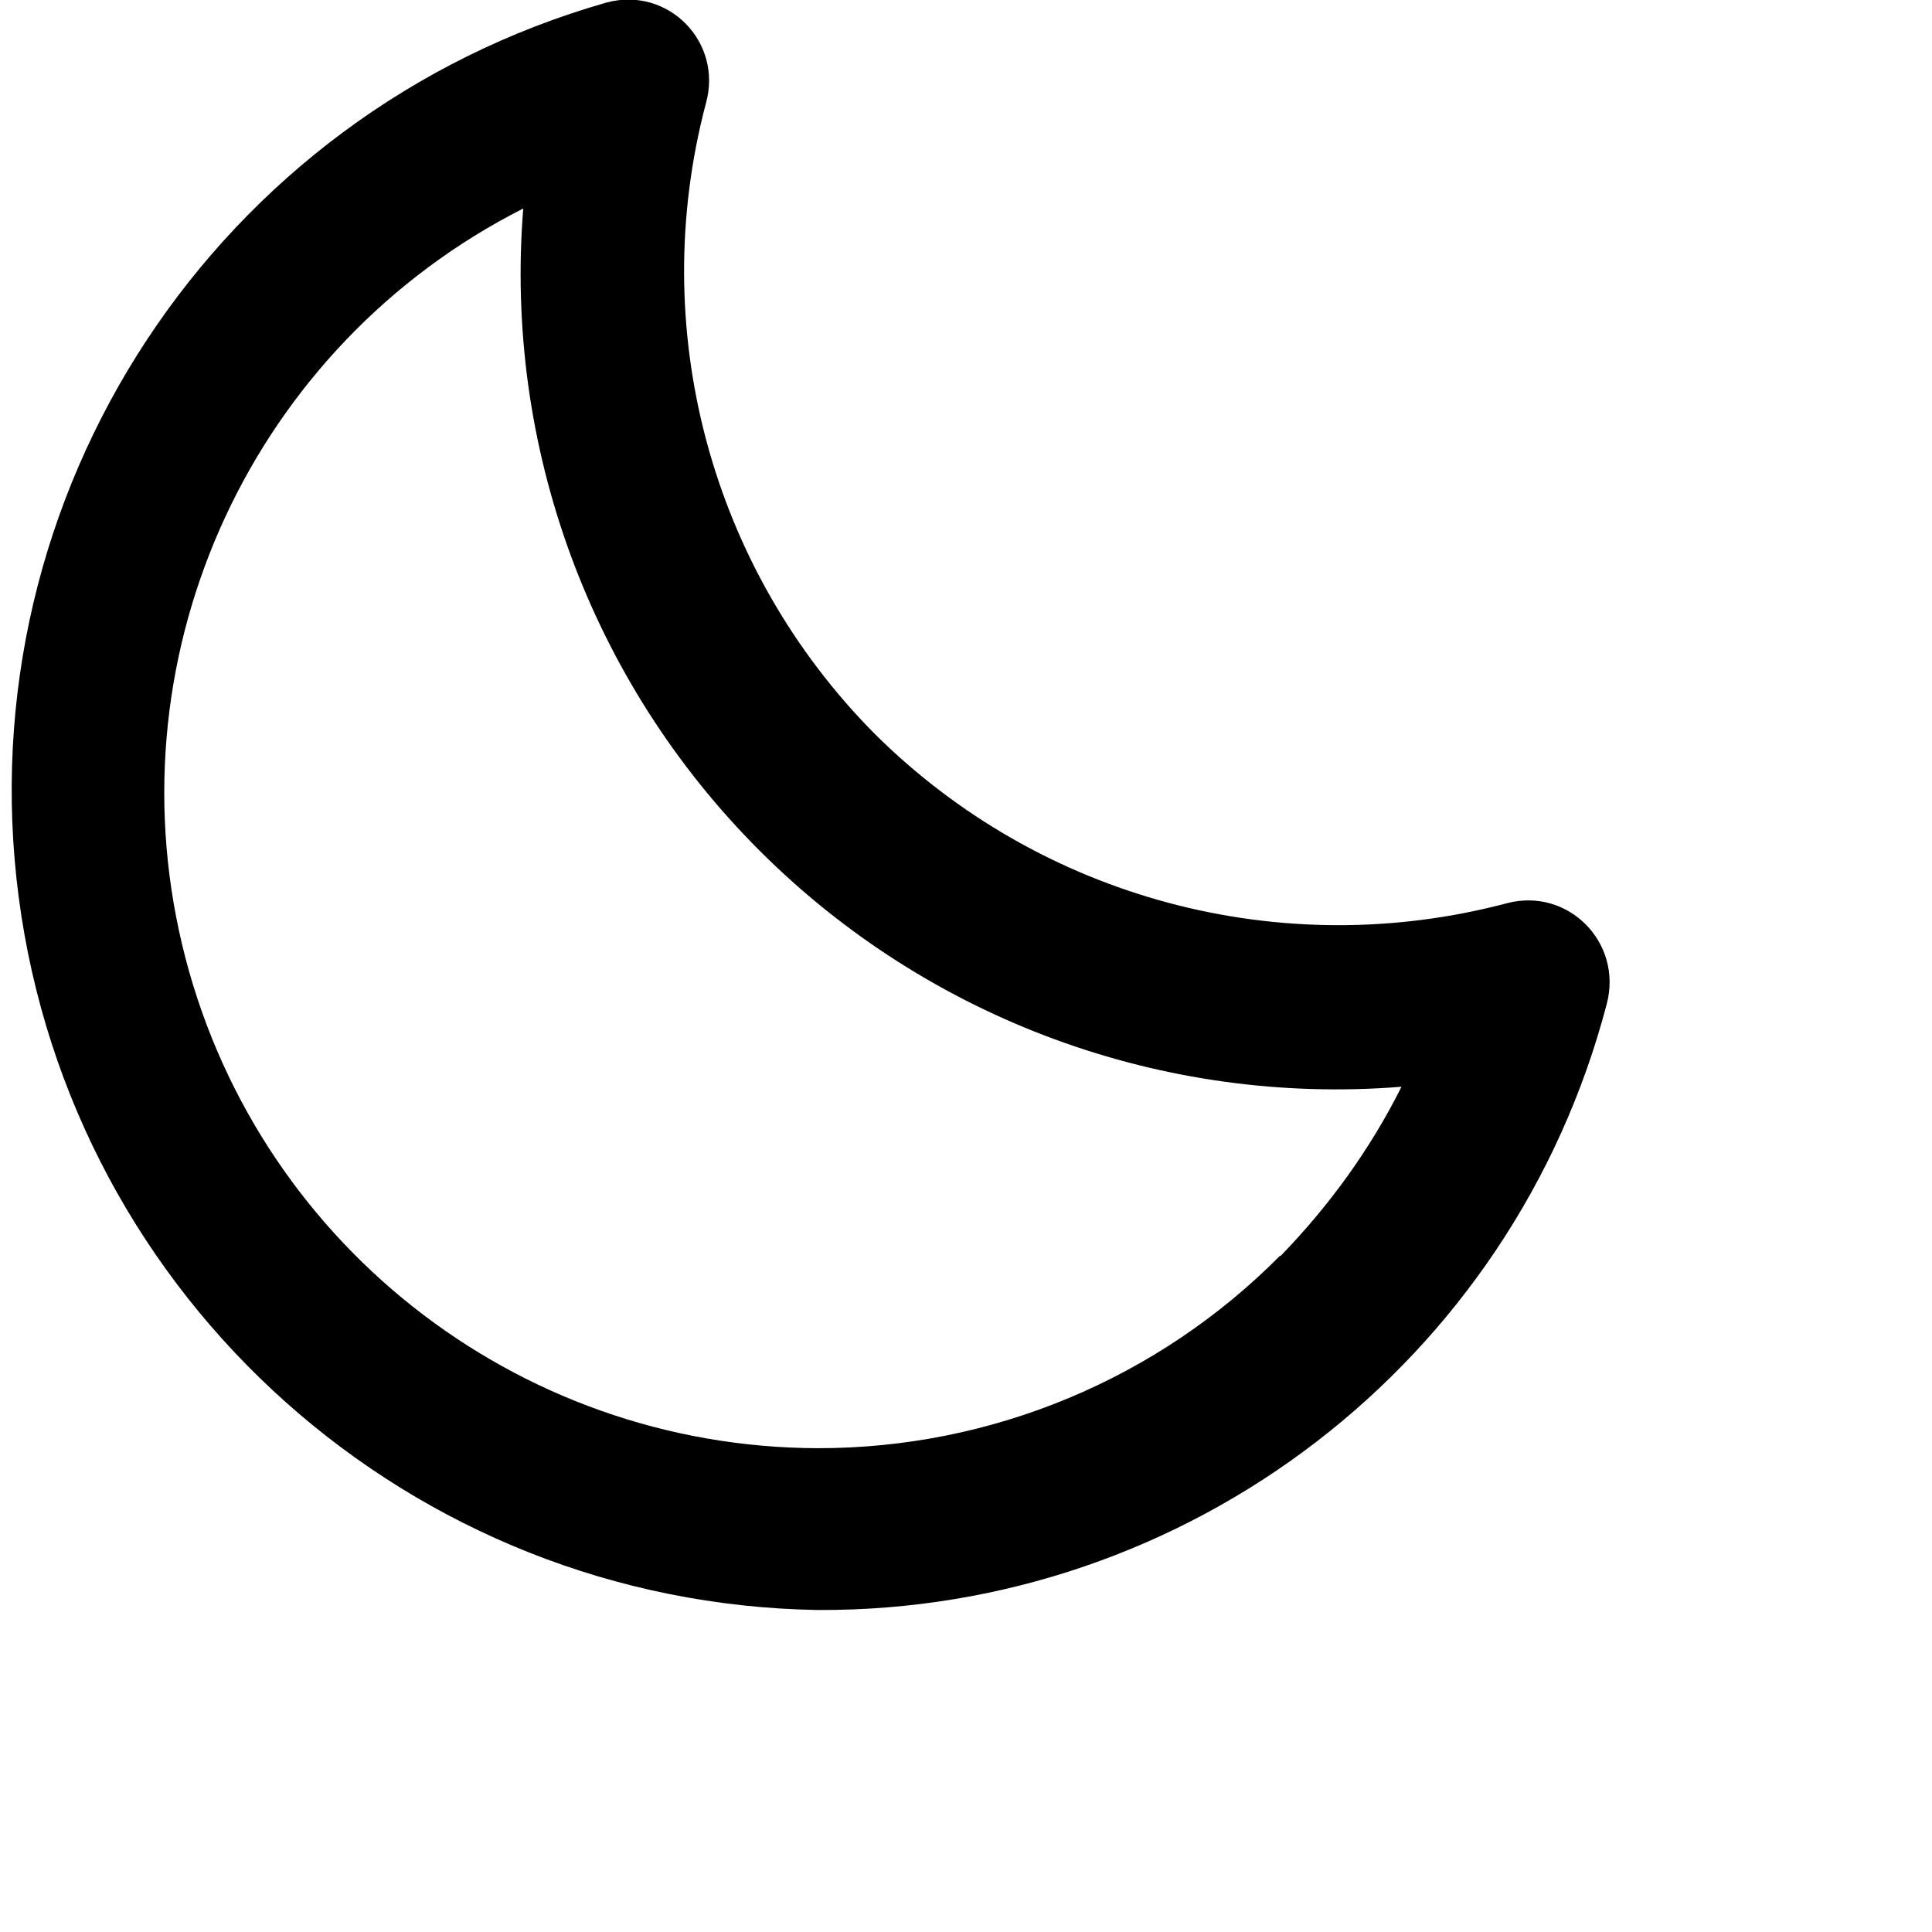
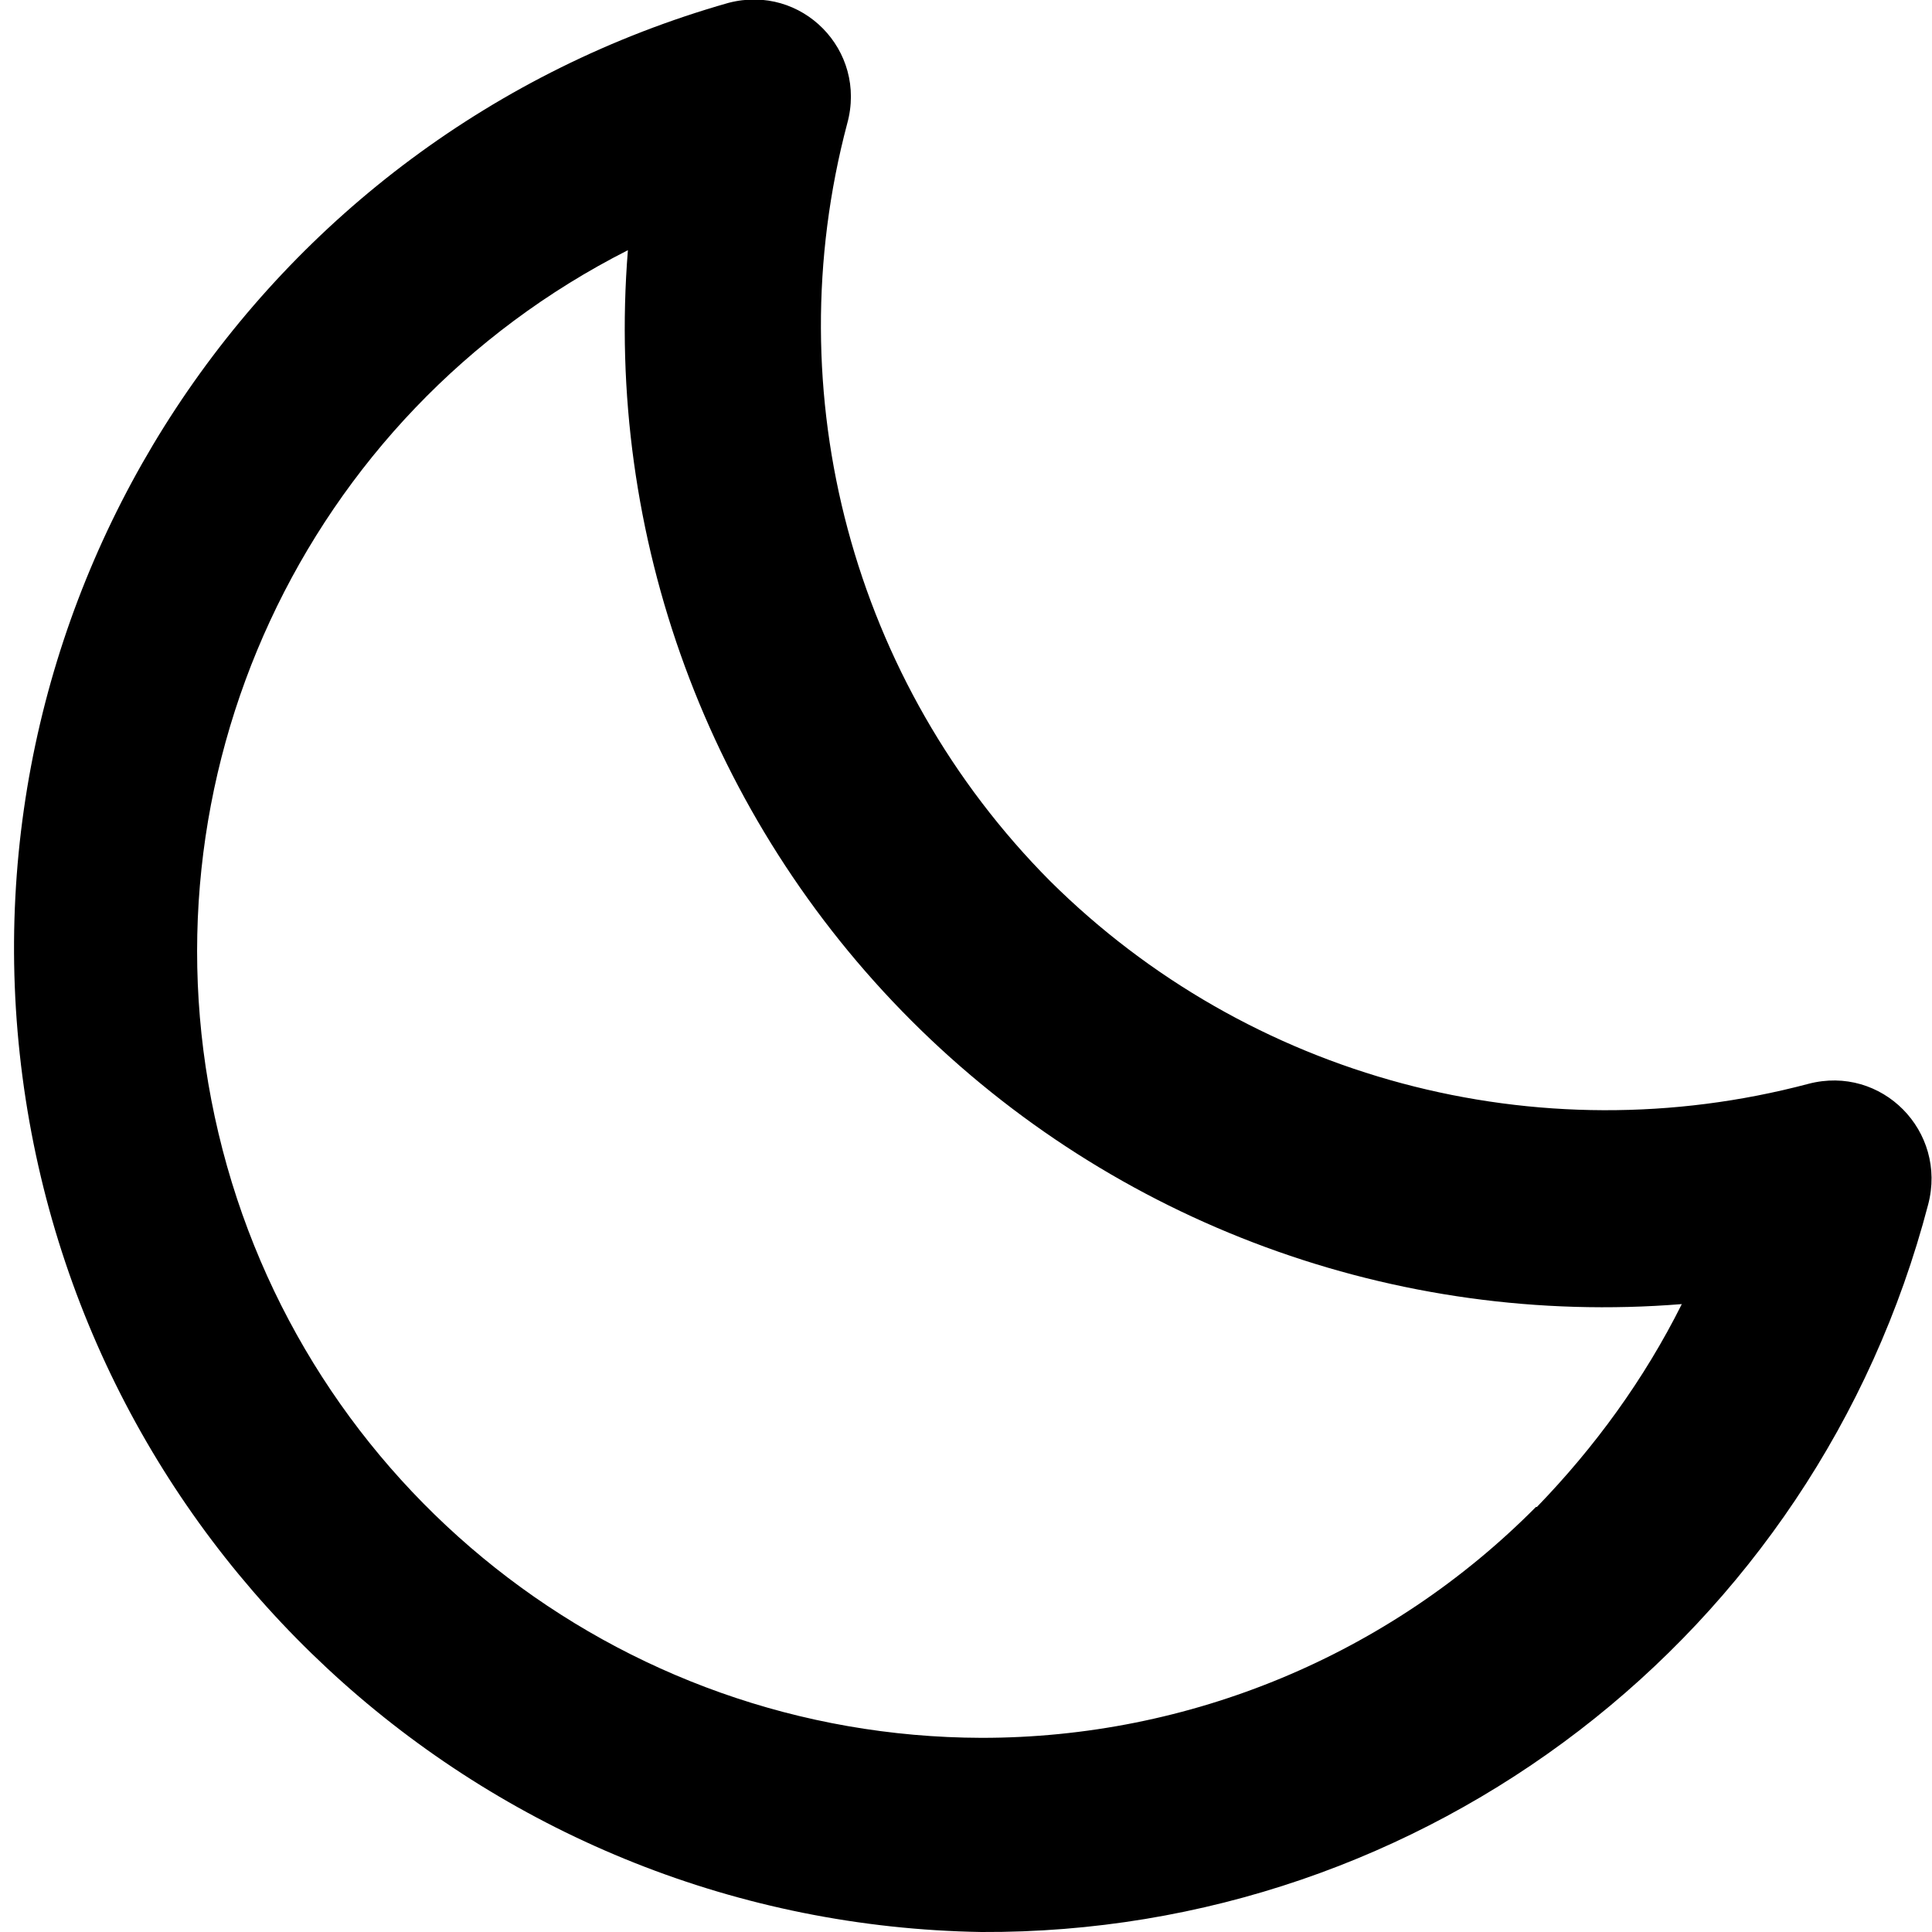
- <svg xmlns="http://www.w3.org/2000/svg" width="24" height="24" viewBox="0 0 24 24" fill="currentColor">
+ <svg xmlns="http://www.w3.org/2000/svg" width="20" height="20" viewBox="0 0 20 20" fill="currentColor">
  <path d="M18.72 11.22a8.17 8.17 0 0 1-7.85-2.1 8.16 8.16 0 0 1-2.1-7.84C8.98.52 8.3-.17 7.54.03A10.18 10.18 0 0 0 10.16 20a10.08 10.08 0 0 0 9.8-7.53c.2-.76-.48-1.45-1.24-1.25ZM15.9 15.6a8.07 8.07 0 0 1-5.74 2.39A8.14 8.14 0 0 1 6.5 2.59 10.13 10.13 0 0 0 17.41 13.5c-.39.78-.9 1.48-1.5 2.1Z" />
</svg>
